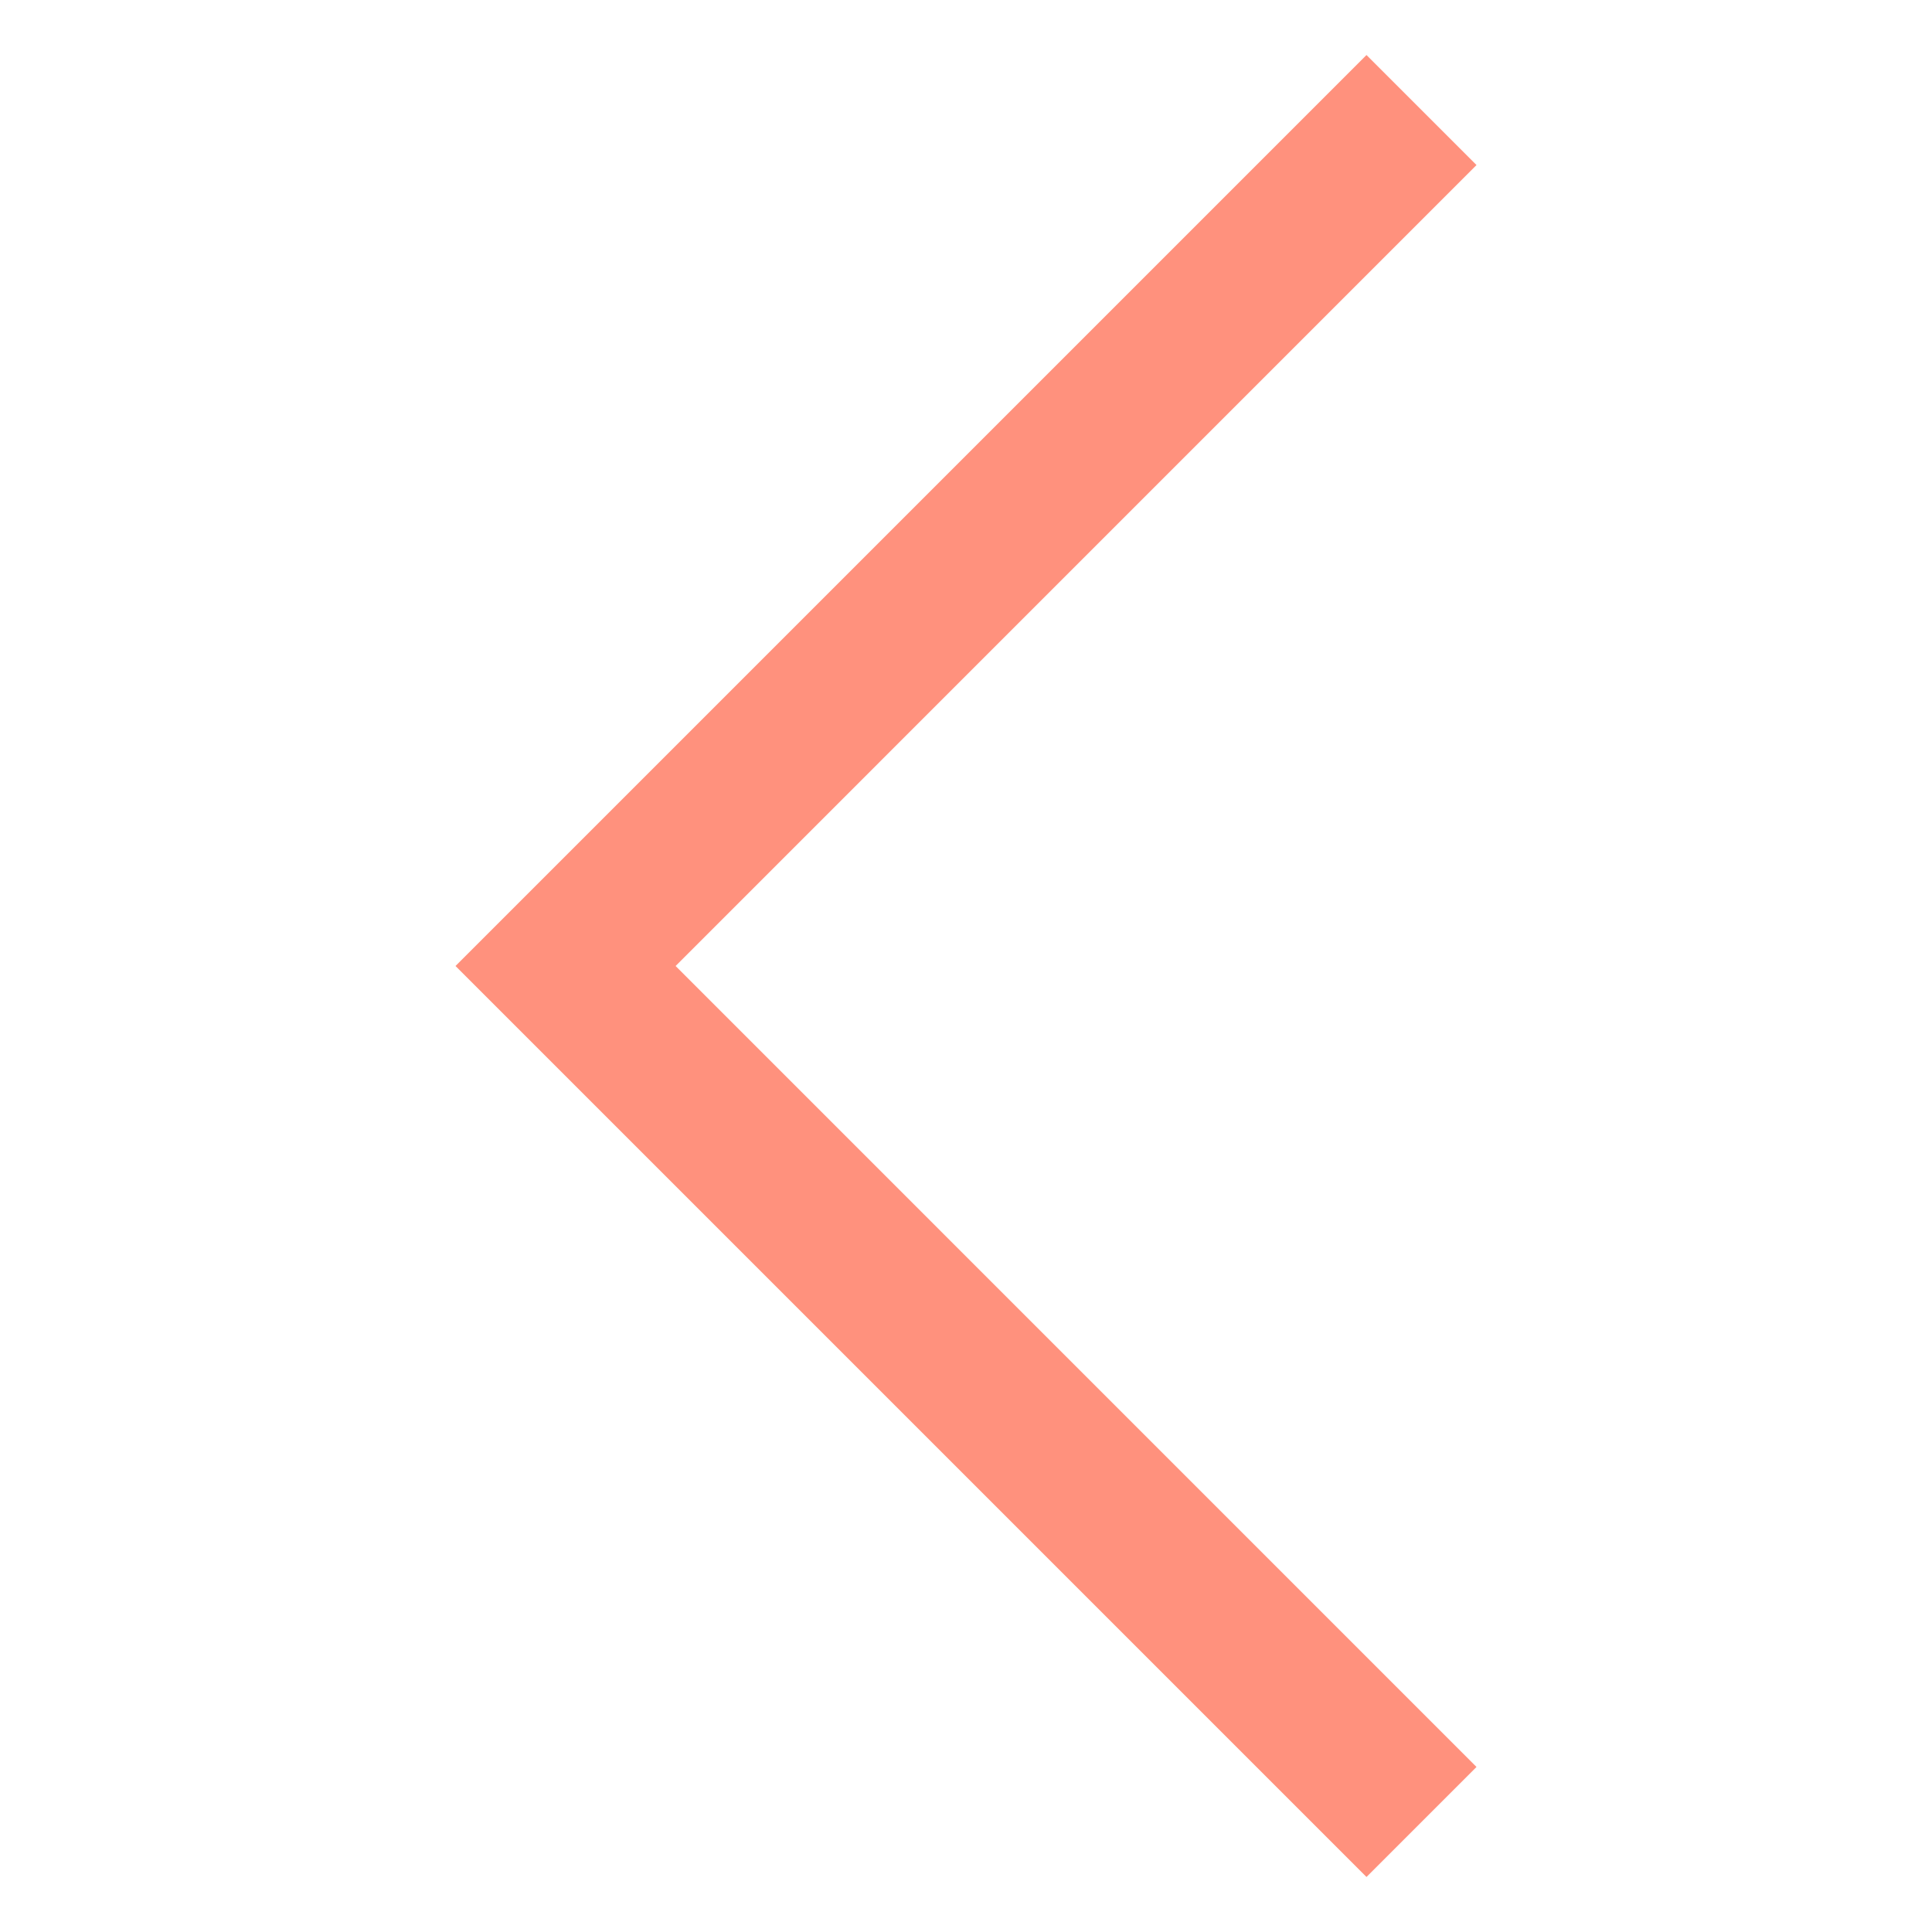
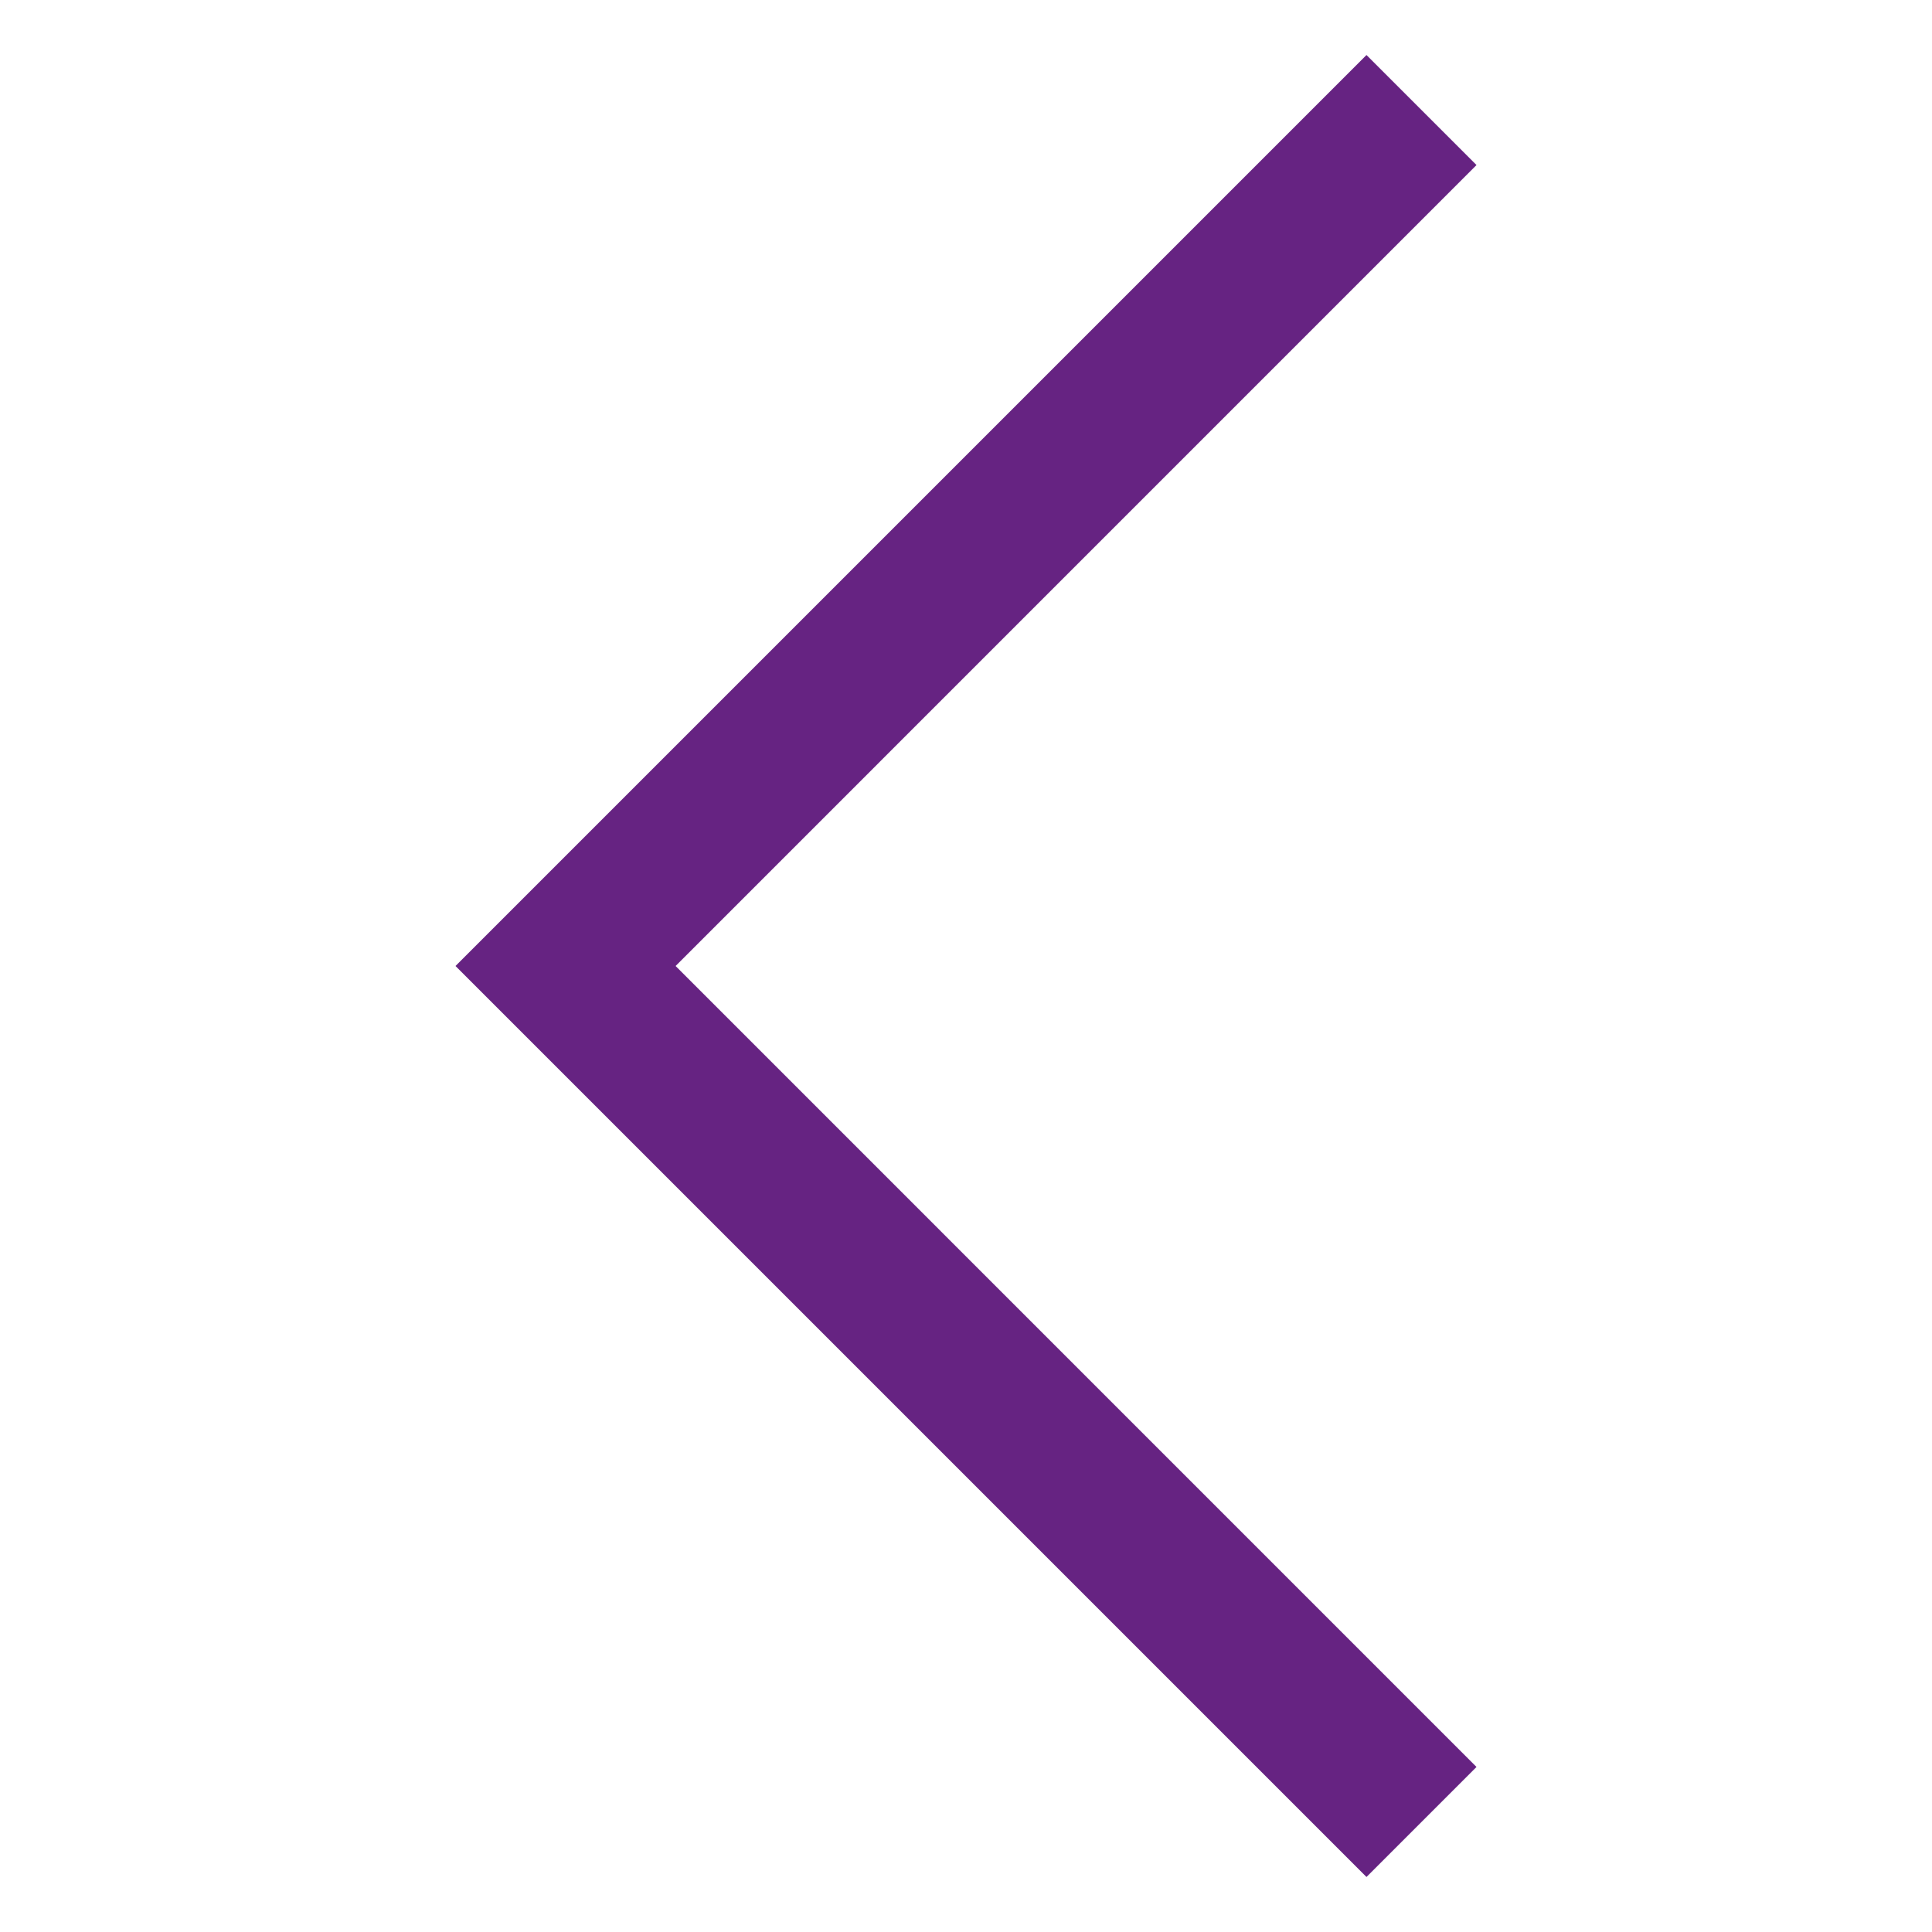
<svg xmlns="http://www.w3.org/2000/svg" version="1.1" id="Capa_1" x="0px" y="0px" viewBox="0 0 49.656 49.656" style="enable-background:new 0 0 49.656 49.656;" xml:space="preserve">
  <g>
-     <polygon style="fill:rgba(255,99,71,.7);" points="35.121,1.414 37.949,4.242 17.364,24.828 37.949,45.414 35.121,48.242 11.707,24.828  " />
+     <polygon style="fill:#662382;" points="35.121,1.414 37.949,4.242 17.364,24.828 37.949,45.414 35.121,48.242 11.707,24.828  " />
  </g>
</svg>
